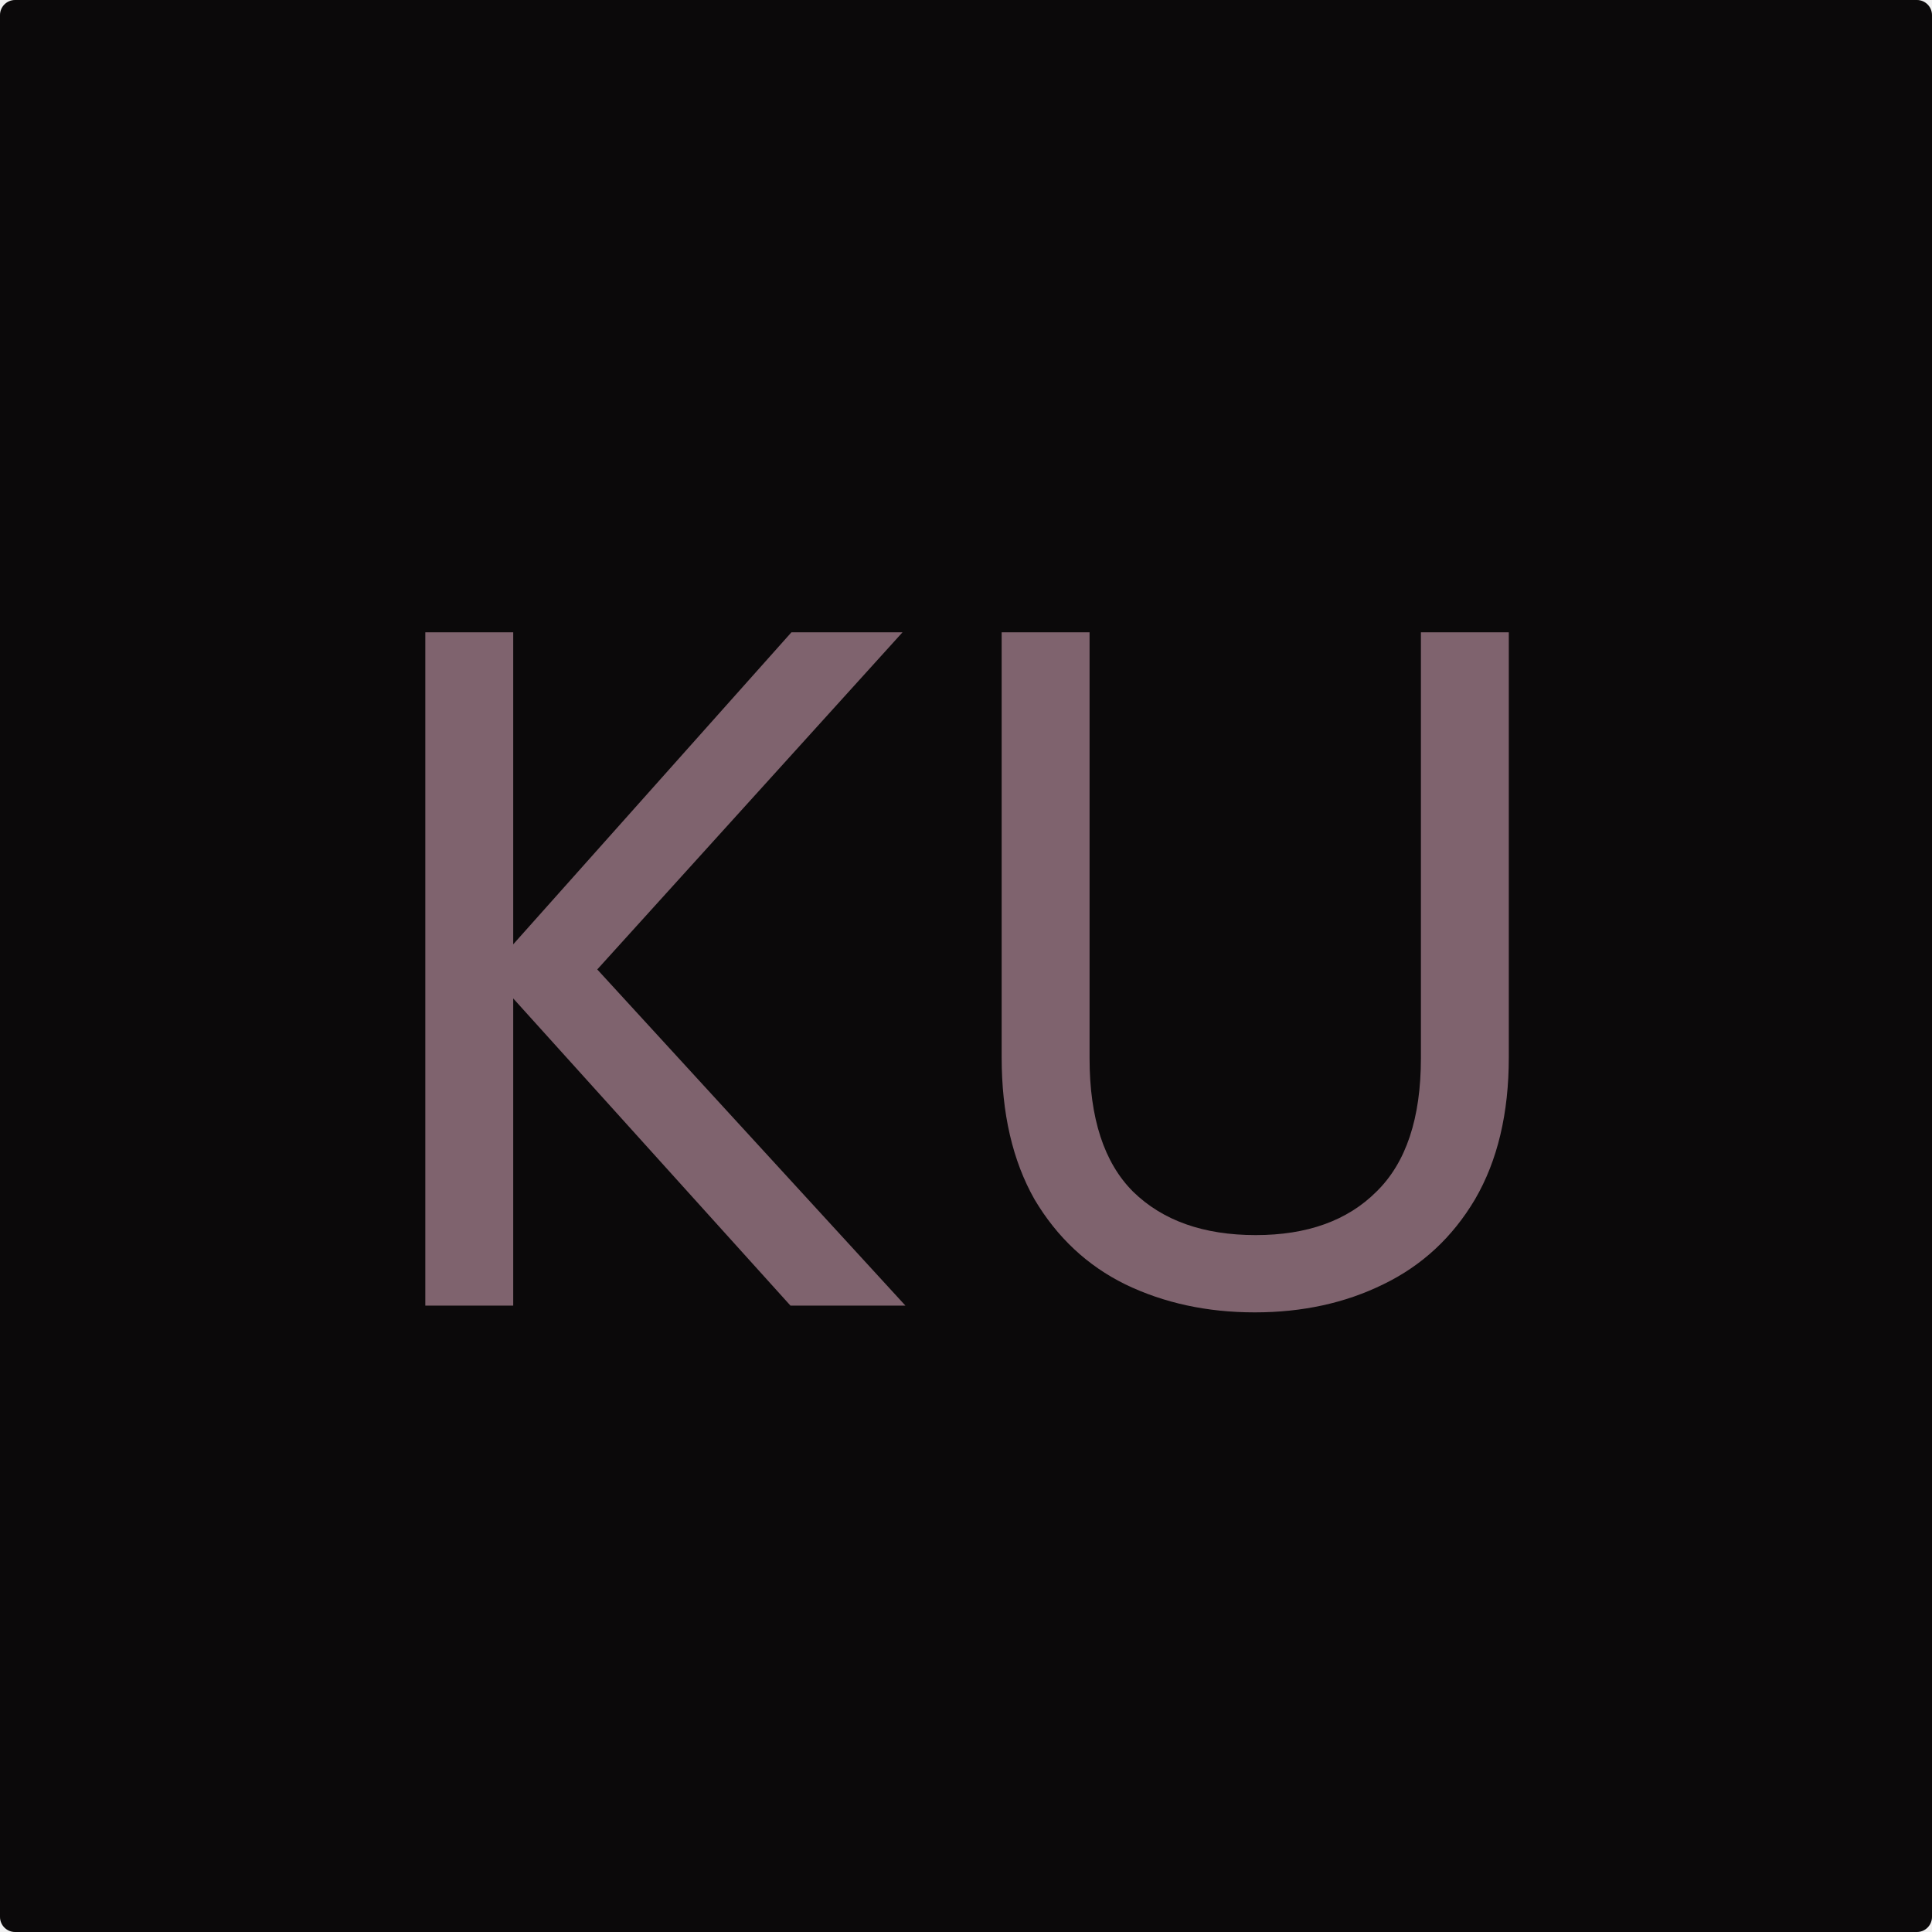
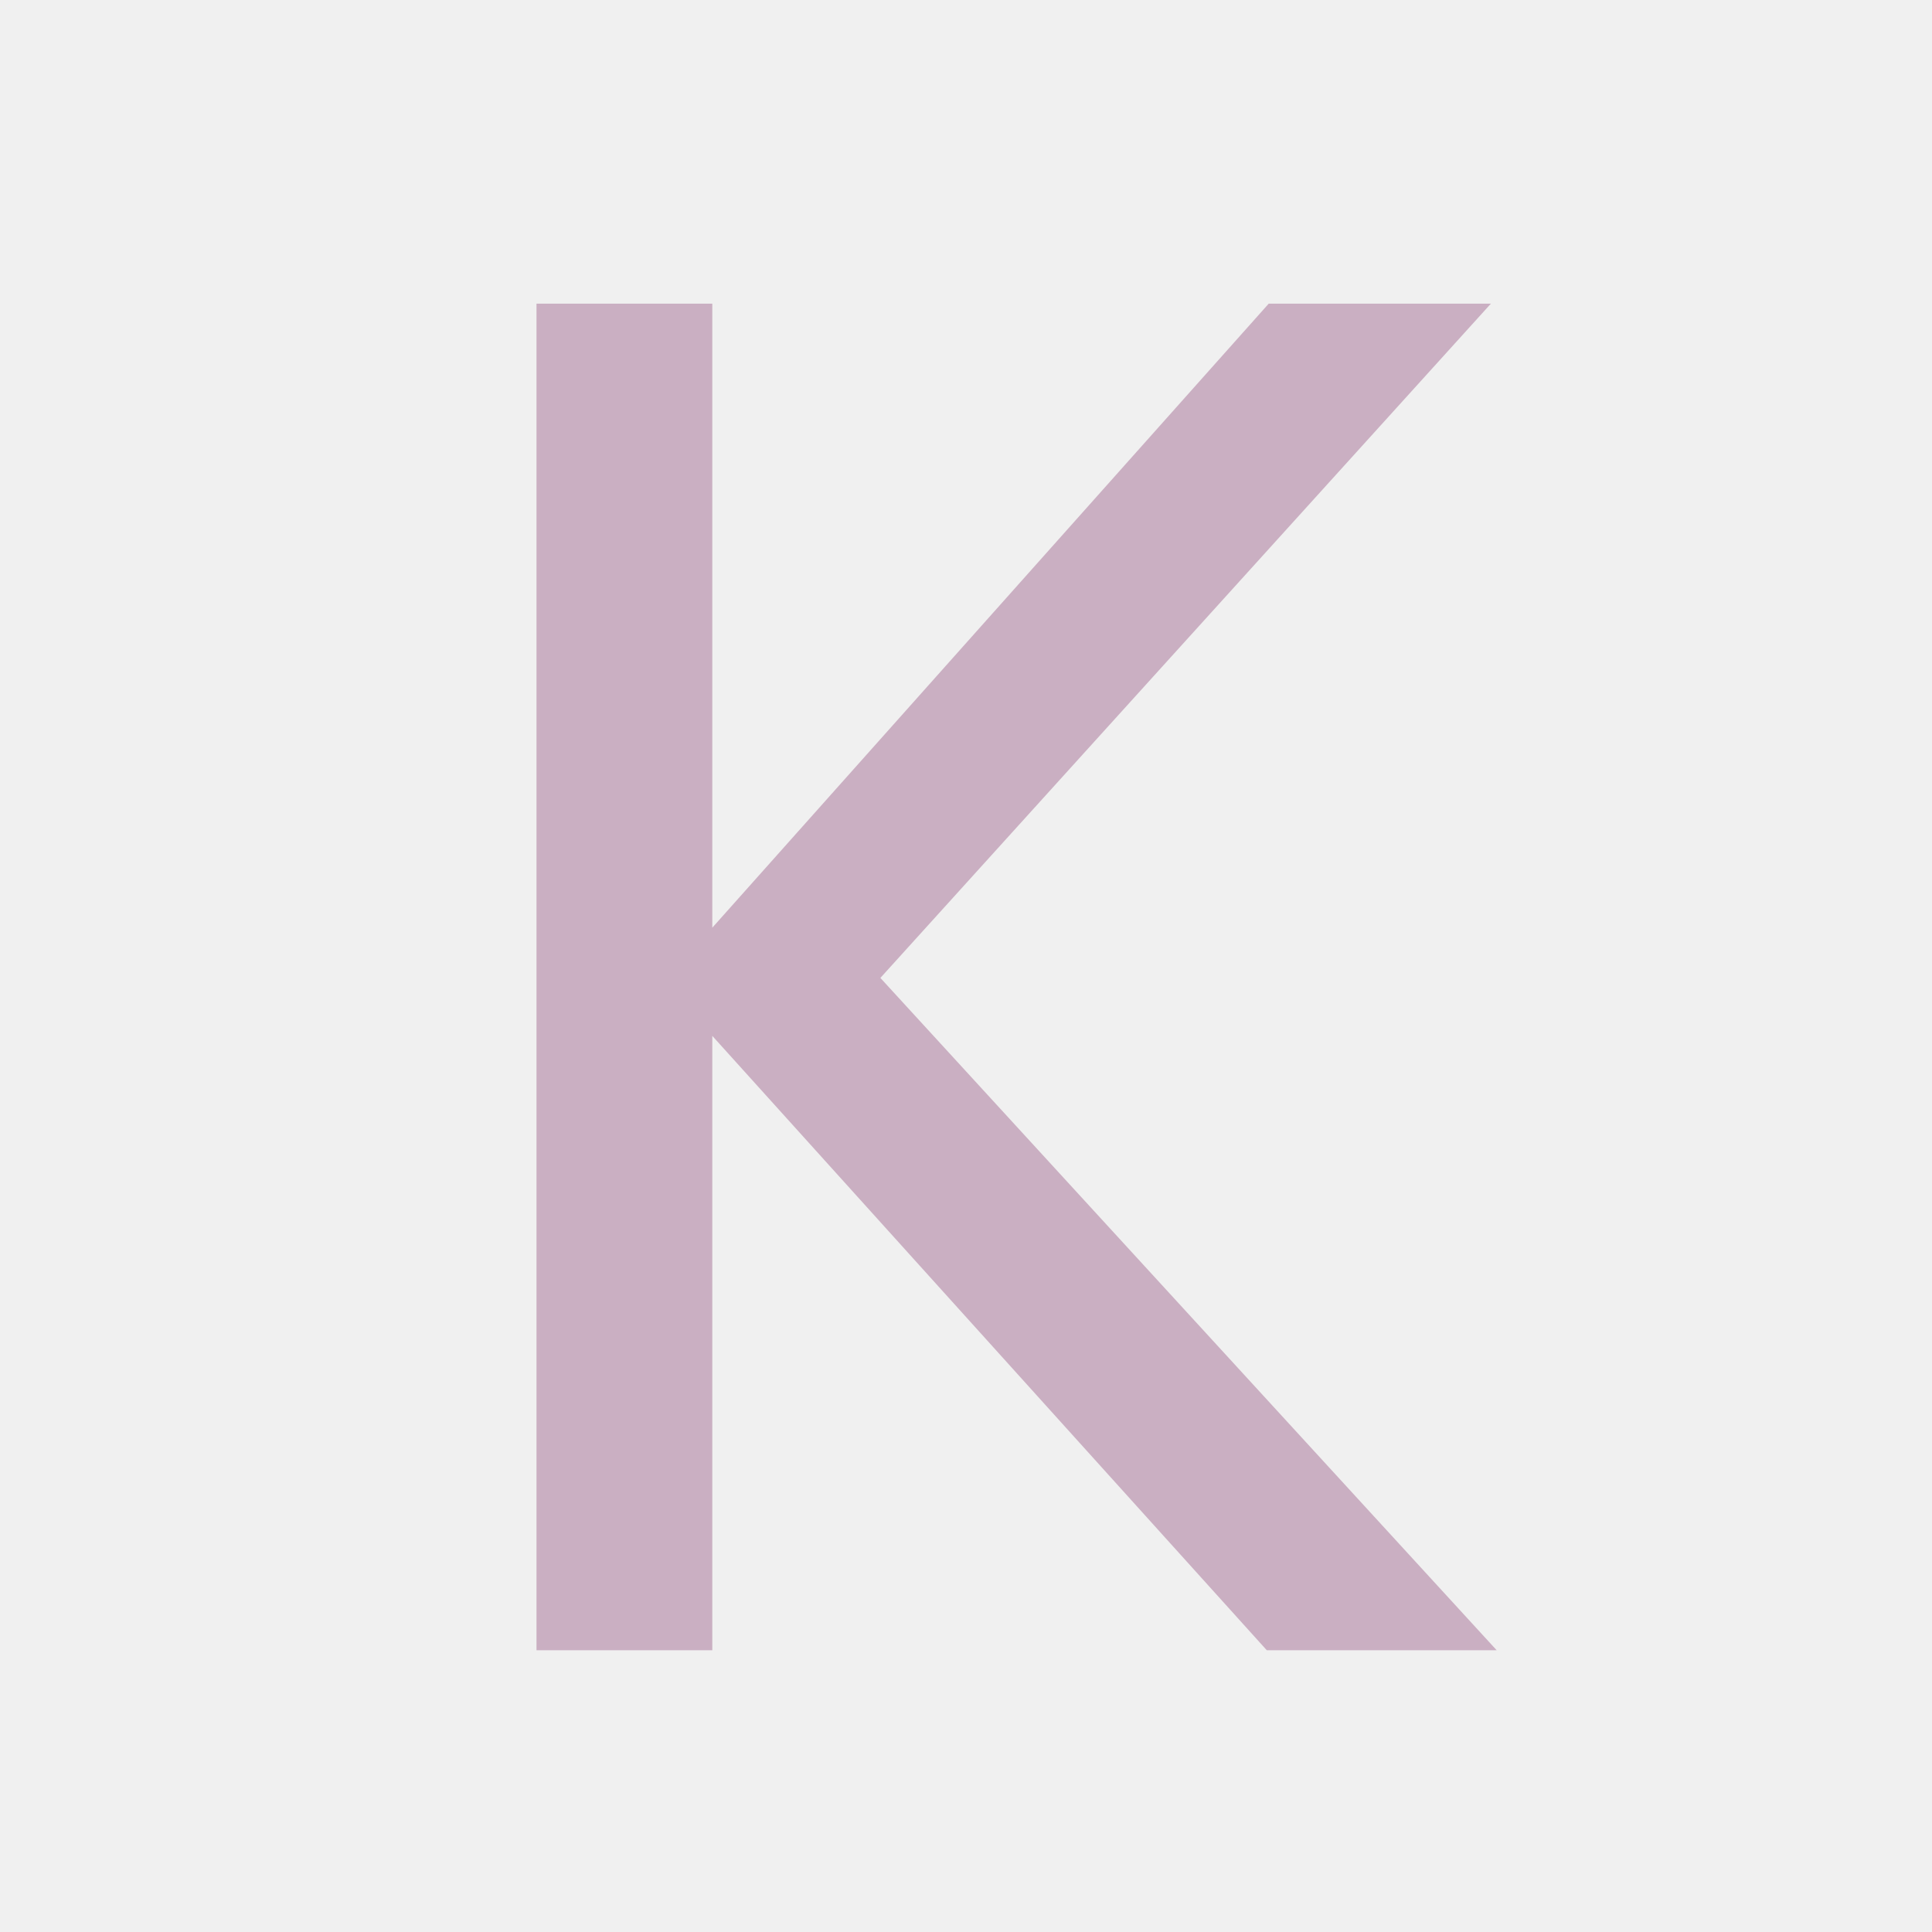
- <svg xmlns="http://www.w3.org/2000/svg" width="512" height="512" viewBox="0 0 512 512" fill="none">
-   <rect width="512" height="512" rx="4" fill="#0B090A" />
-   <path d="M209.48 346L136.008 264.592V346H112.712V167.568H136.008V250.256L209.736 167.568H239.176L158.28 256.912L239.944 346H209.48ZM288.746 167.568V280.464C288.746 296.336 292.586 308.112 300.266 315.792C308.117 323.472 318.954 327.312 332.778 327.312C346.431 327.312 357.098 323.472 364.778 315.792C372.629 308.112 376.554 296.336 376.554 280.464V167.568H399.85V280.208C399.85 295.056 396.863 307.6 390.89 317.84C384.917 327.909 376.81 335.419 366.57 340.368C356.501 345.317 345.151 347.792 332.522 347.792C319.893 347.792 308.458 345.317 298.218 340.368C288.149 335.419 280.127 327.909 274.154 317.84C268.351 307.6 265.45 295.056 265.45 280.208V167.568H288.746Z" fill="#7F636E" />
+ <svg xmlns="http://www.w3.org/2000/svg" width="48" height="48" viewBox="0 0 48 48" fill="none">
+   <g clip-path="url(#clip0_20_31)">
+     <path d="M31.473 41L17.697 25.736V41H13.329V7.544H17.697V23.048L31.521 7.544H37.041L21.873 24.296L37.185 41H31.473Z" fill="#CAAFC2" />
+   </g>
+   <defs>
+     <clipPath id="clip0_20_31">
+       <rect width="48" height="48" rx="24" fill="white" />
+     </clipPath>
+   </defs>
</svg>
